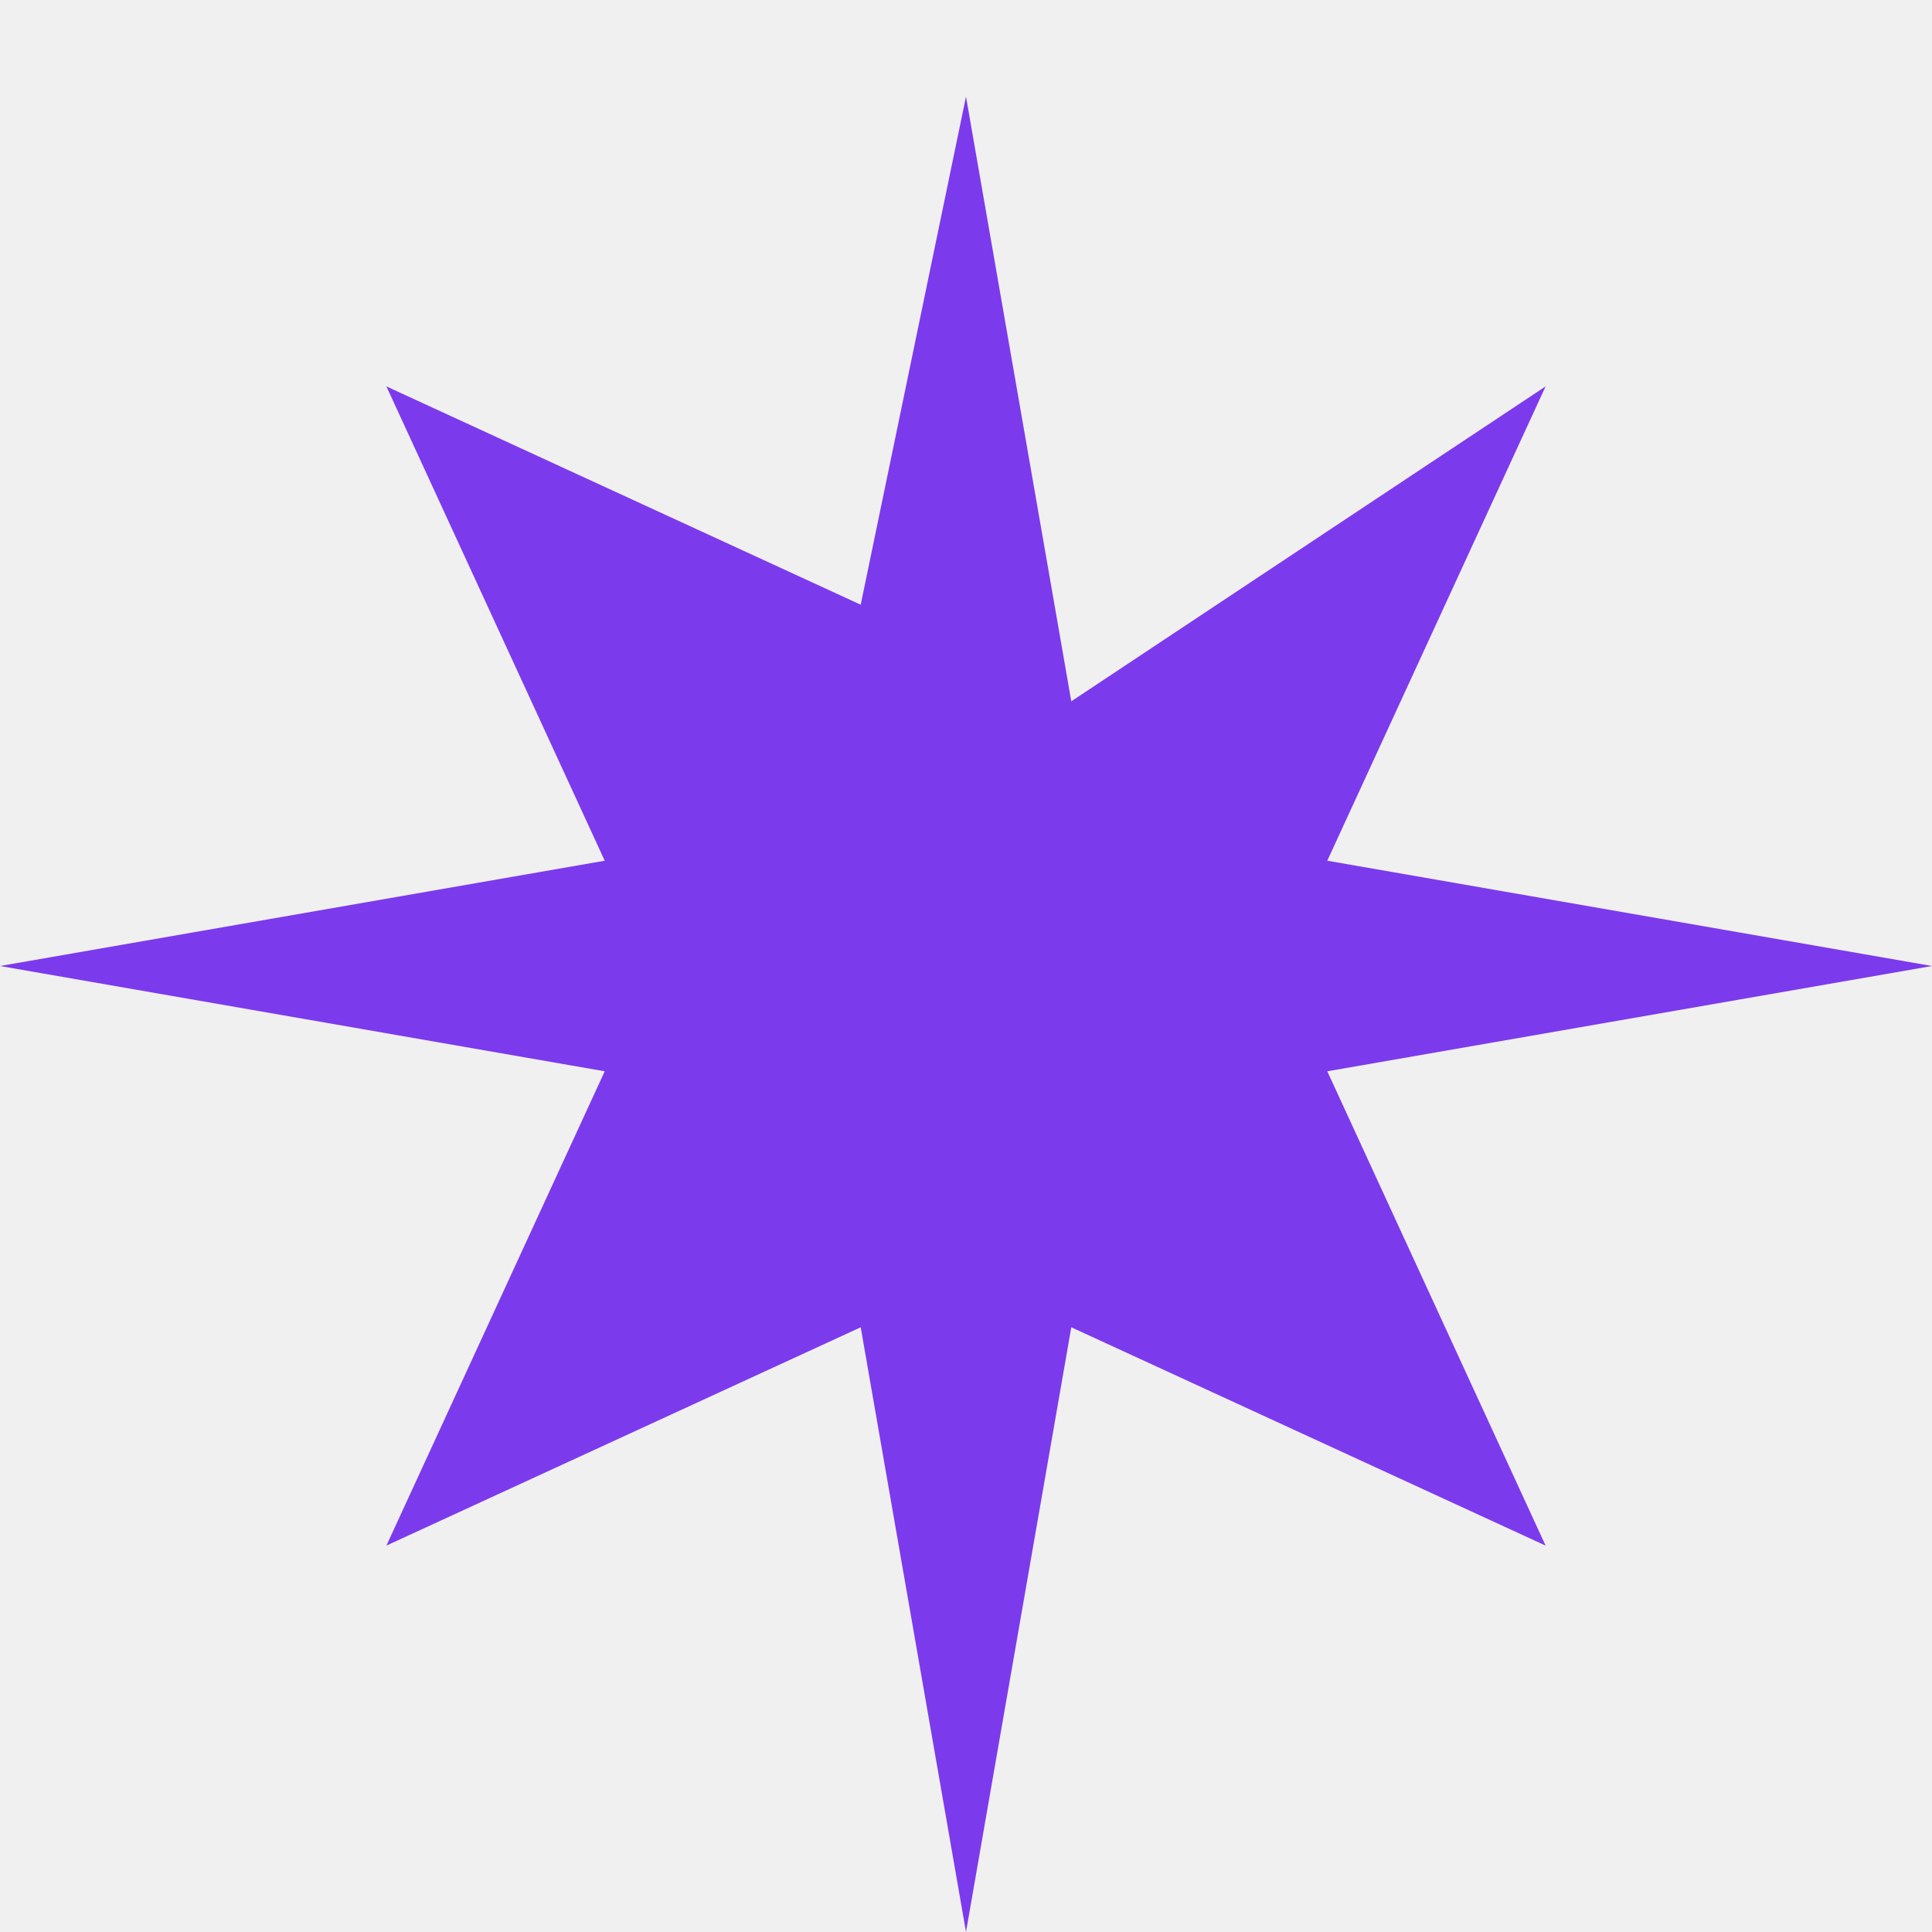
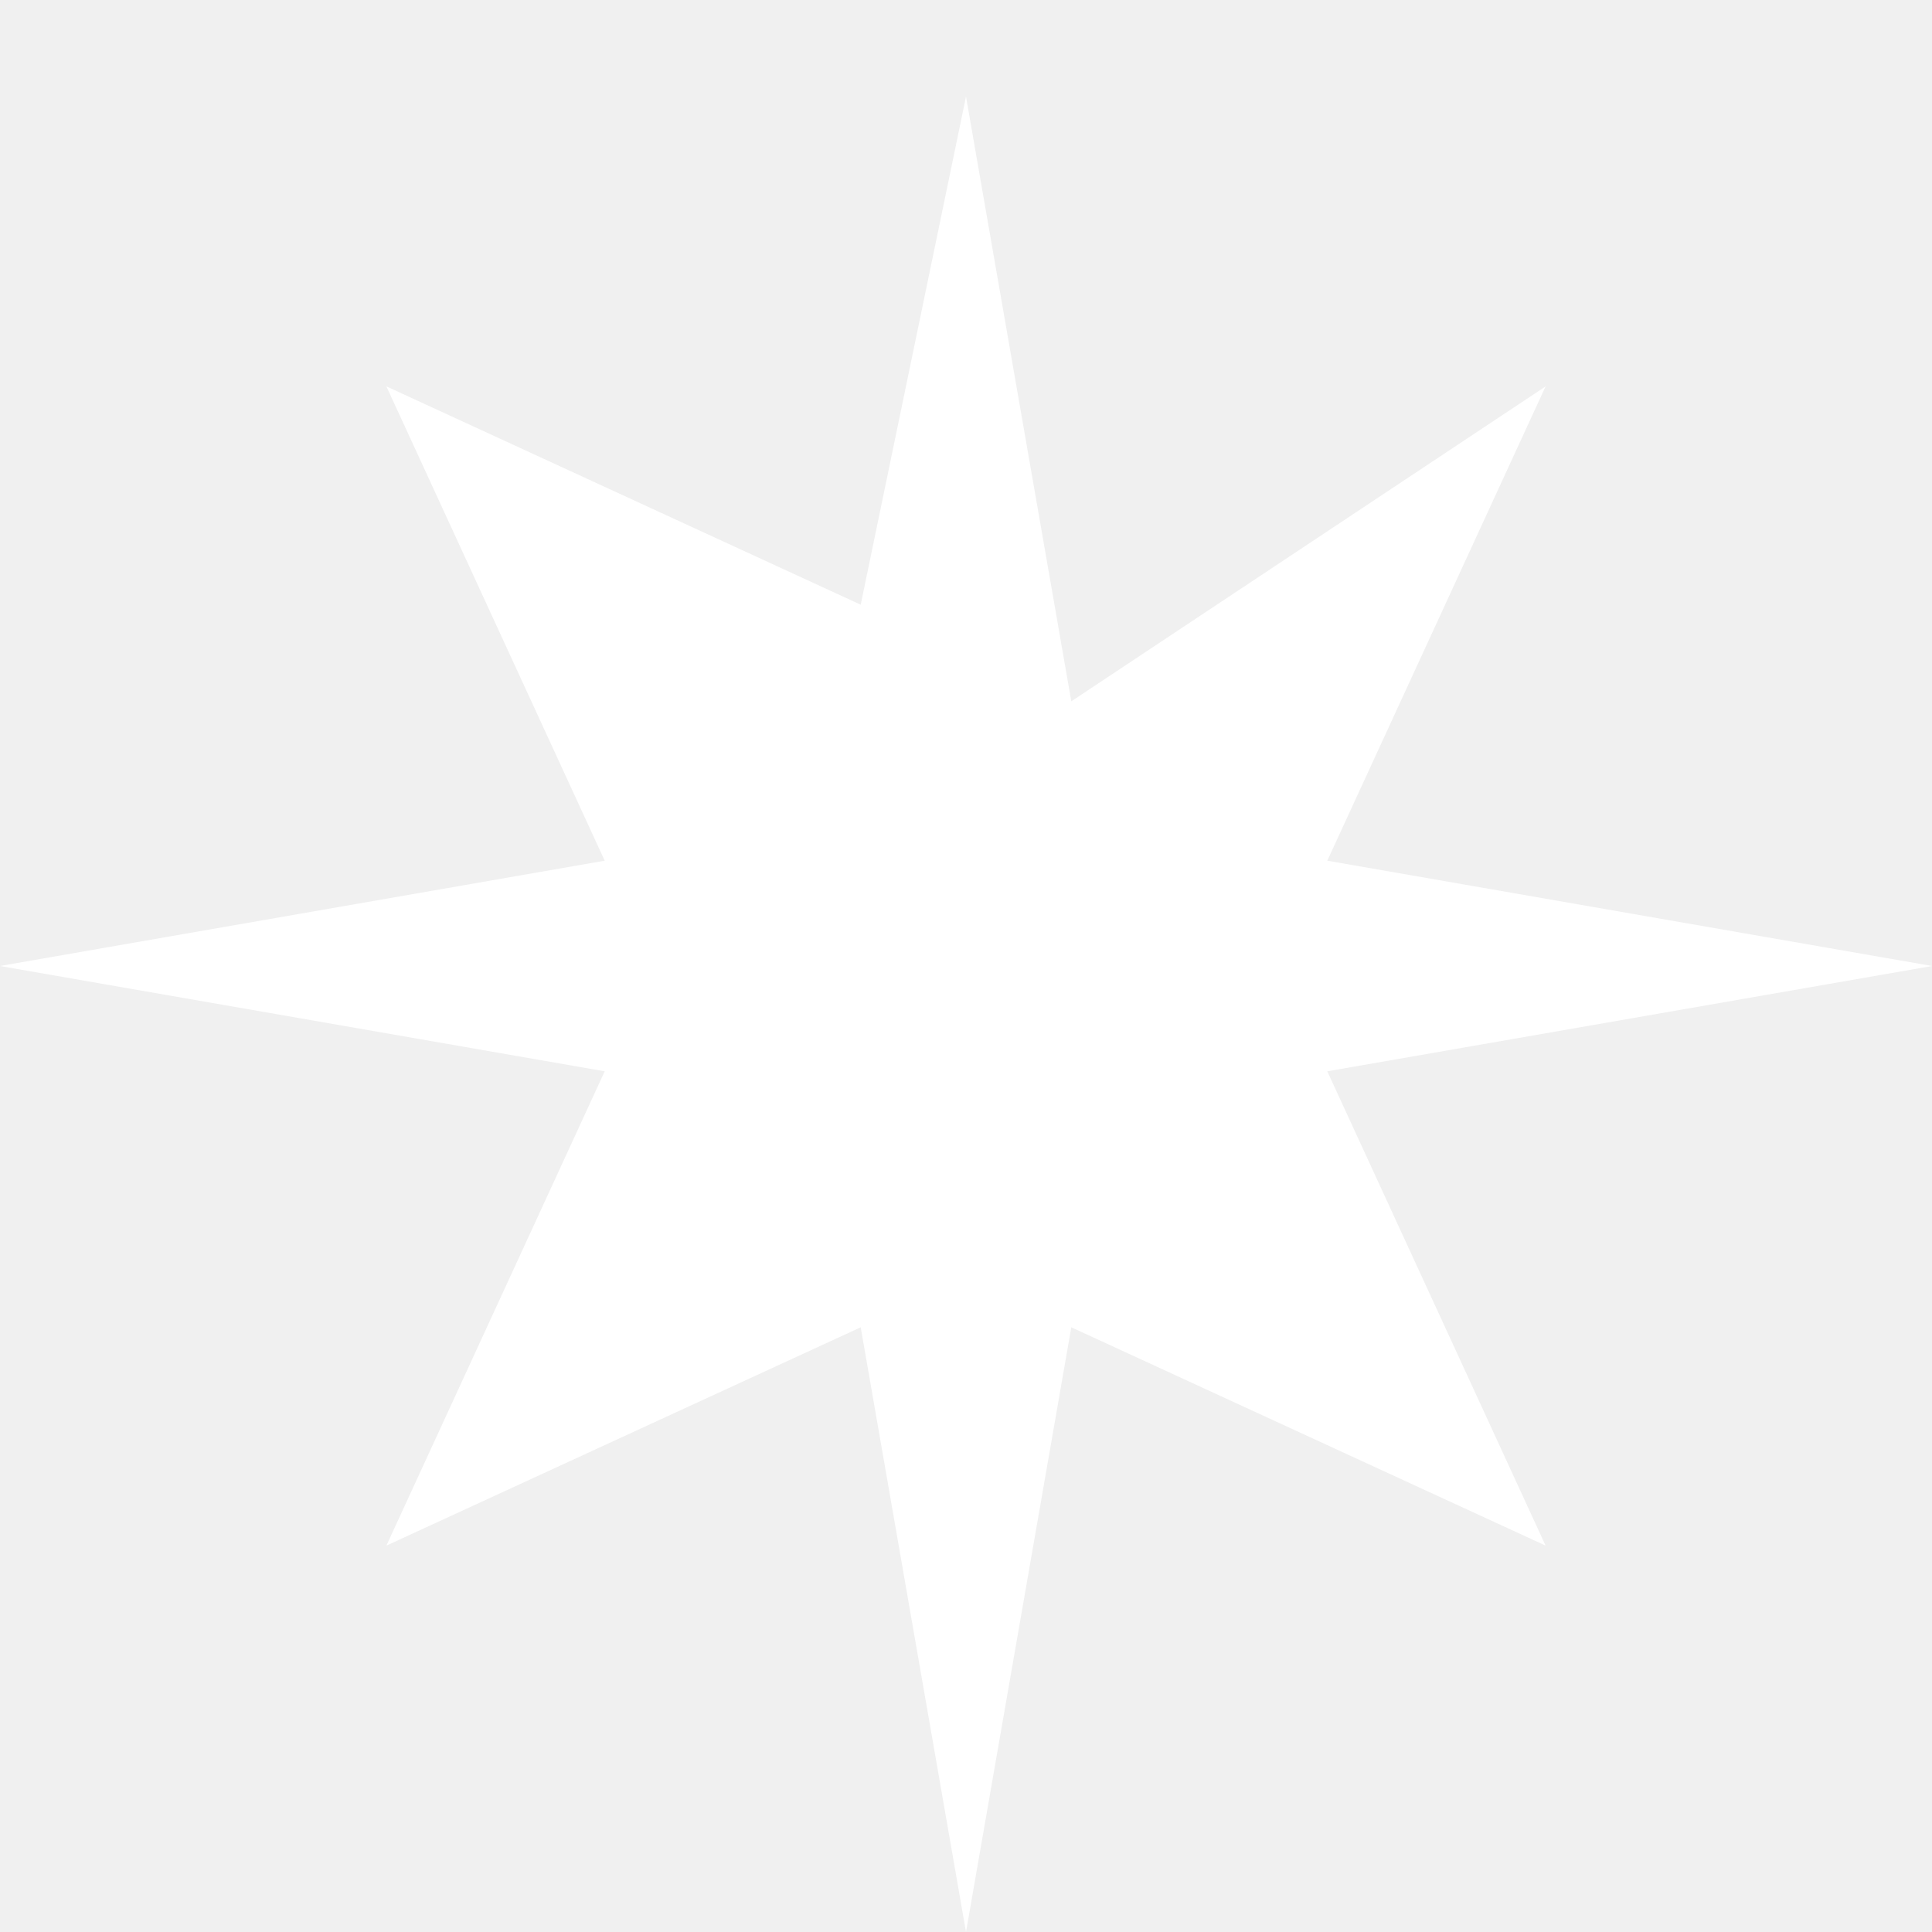
<svg xmlns="http://www.w3.org/2000/svg" viewBox="0 0 20 20">
-   <path d="M10 1l1.09 6.26L16 4l-2.26 4.91L20 10l-6.26 1.09L16 16l-4.91-2.26L10 20l-1.09-6.26L4 16l2.26-4.91L0 10l6.26-1.09L4 4l4.91 2.26L10 1z" fill="#7C3AED" />
+   <path d="M10 1l1.09 6.26L16 4l-2.26 4.91L20 10l-6.26 1.09L16 16l-4.91-2.26L10 20l-1.09-6.26L4 16l2.26-4.91L0 10l6.26-1.09L4 4l4.91 2.26L10 1z" fill="white" />
</svg>
